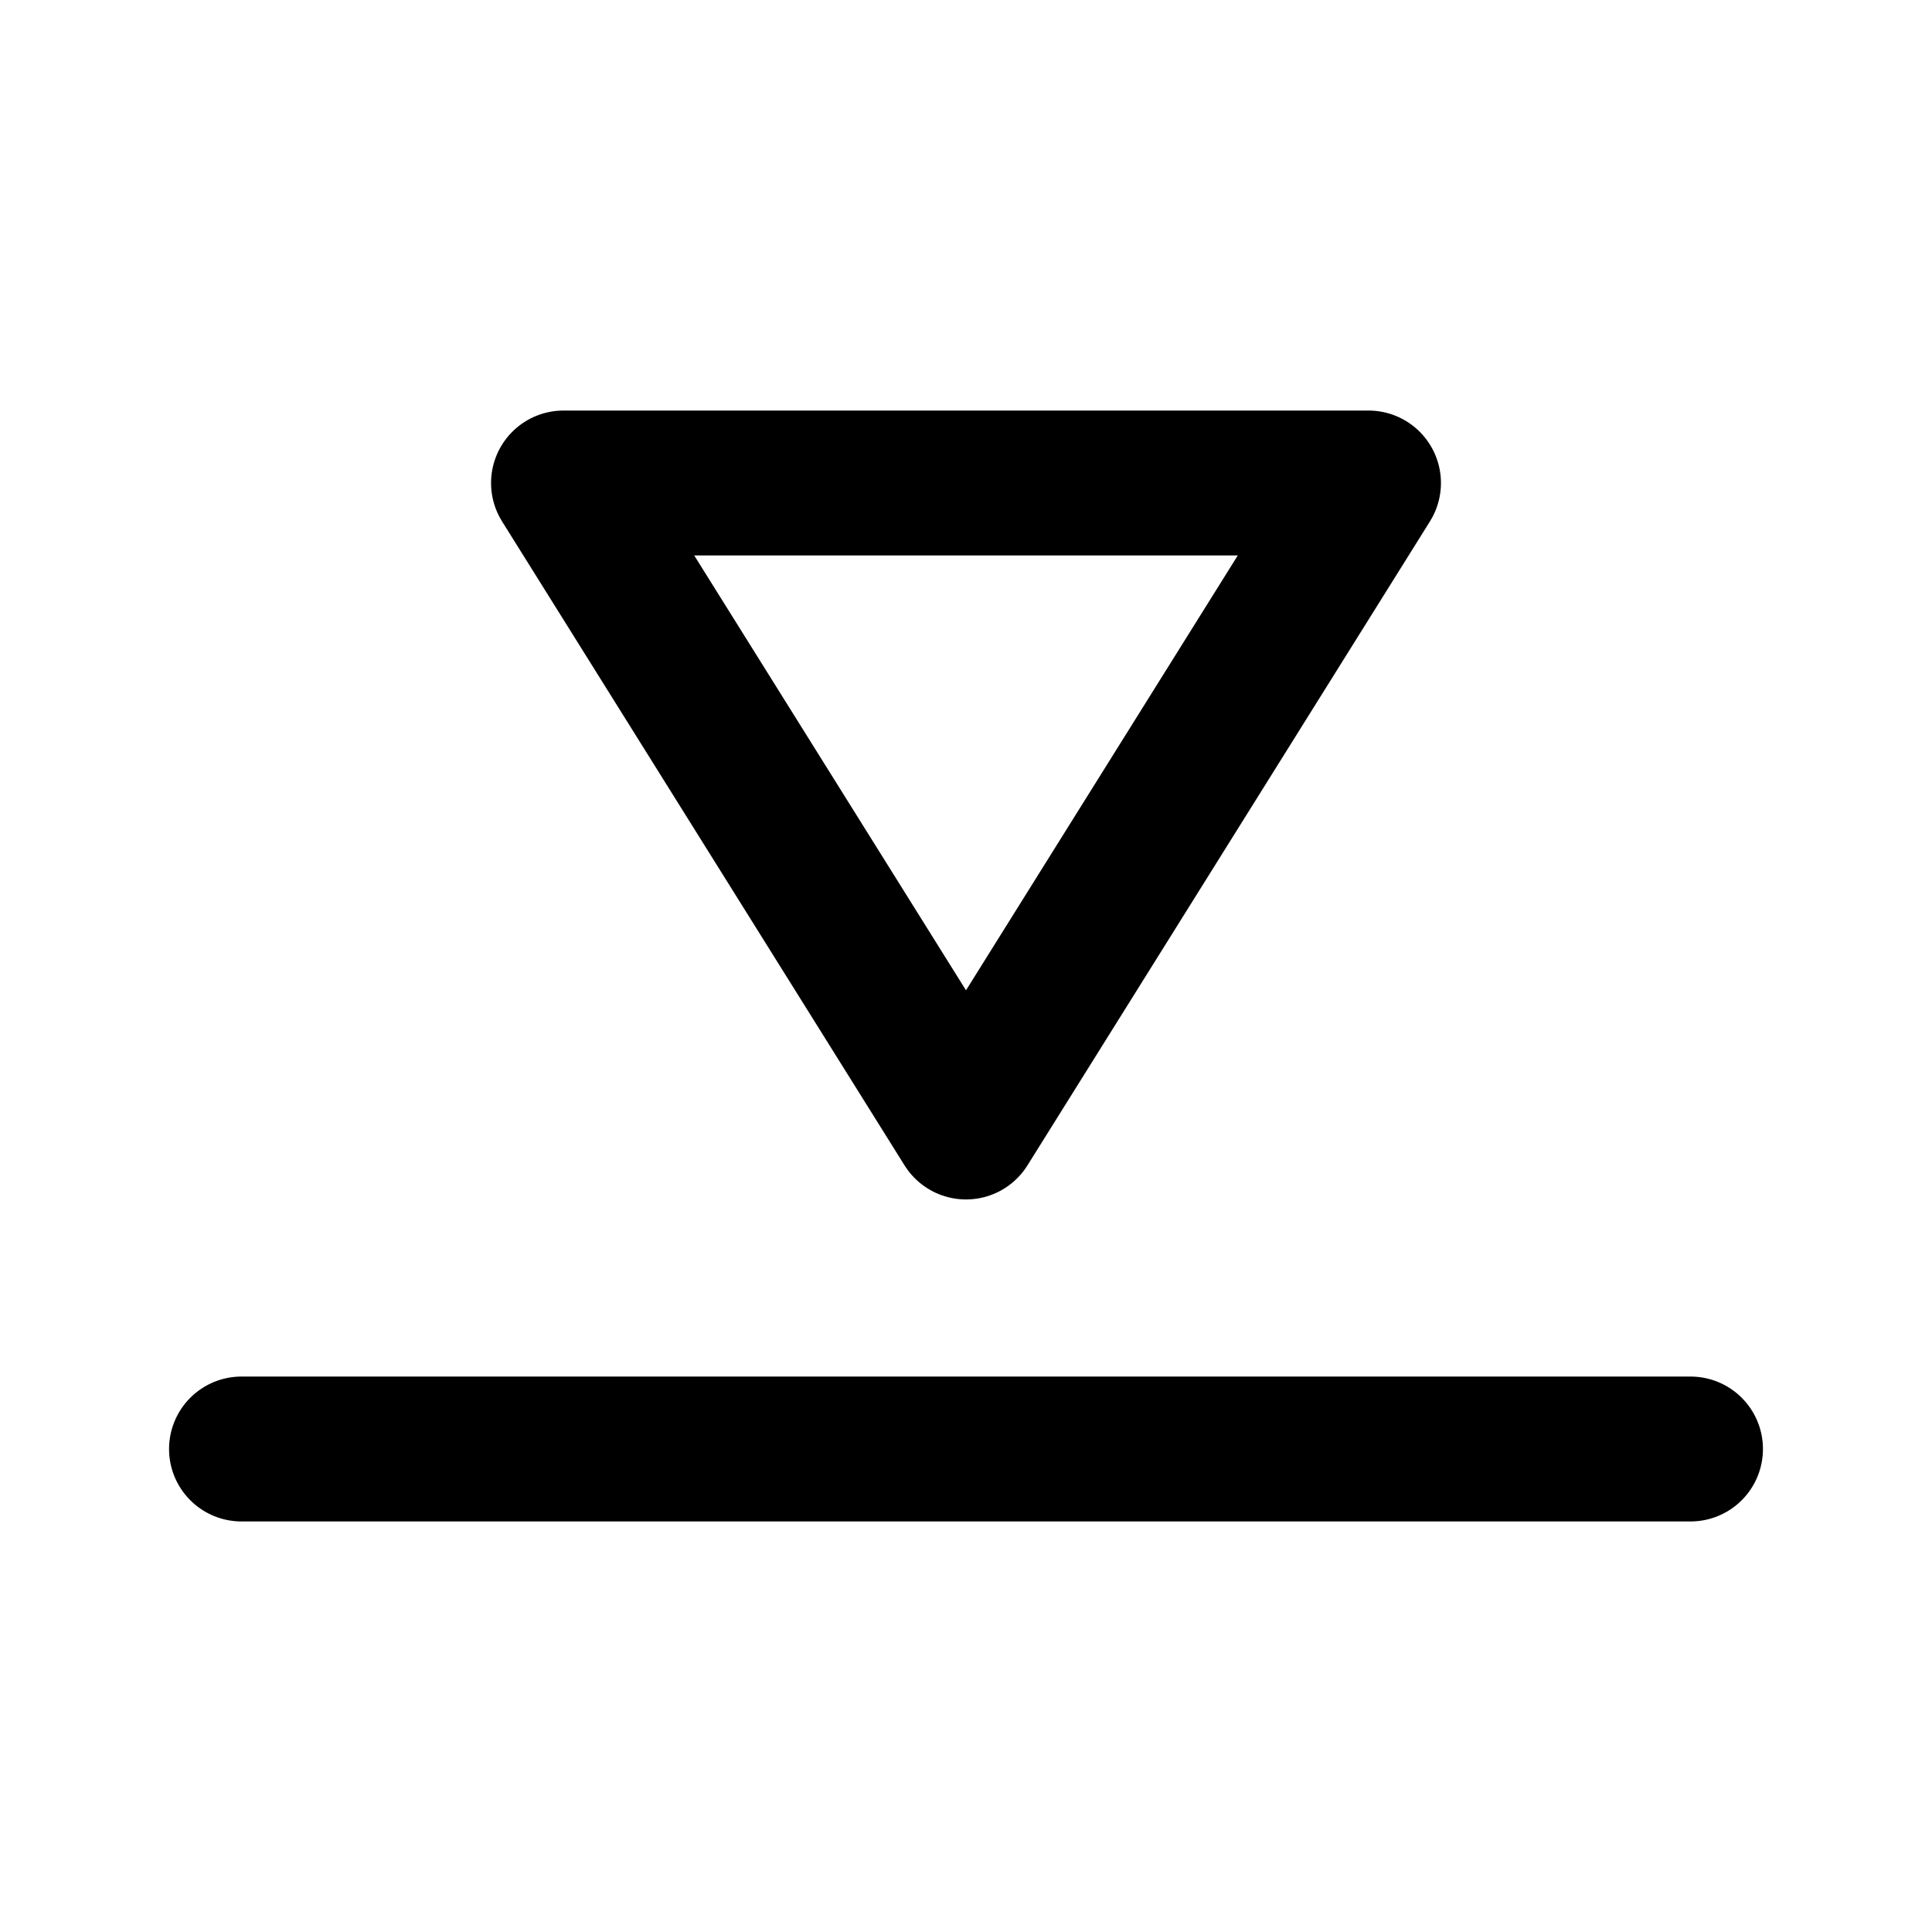
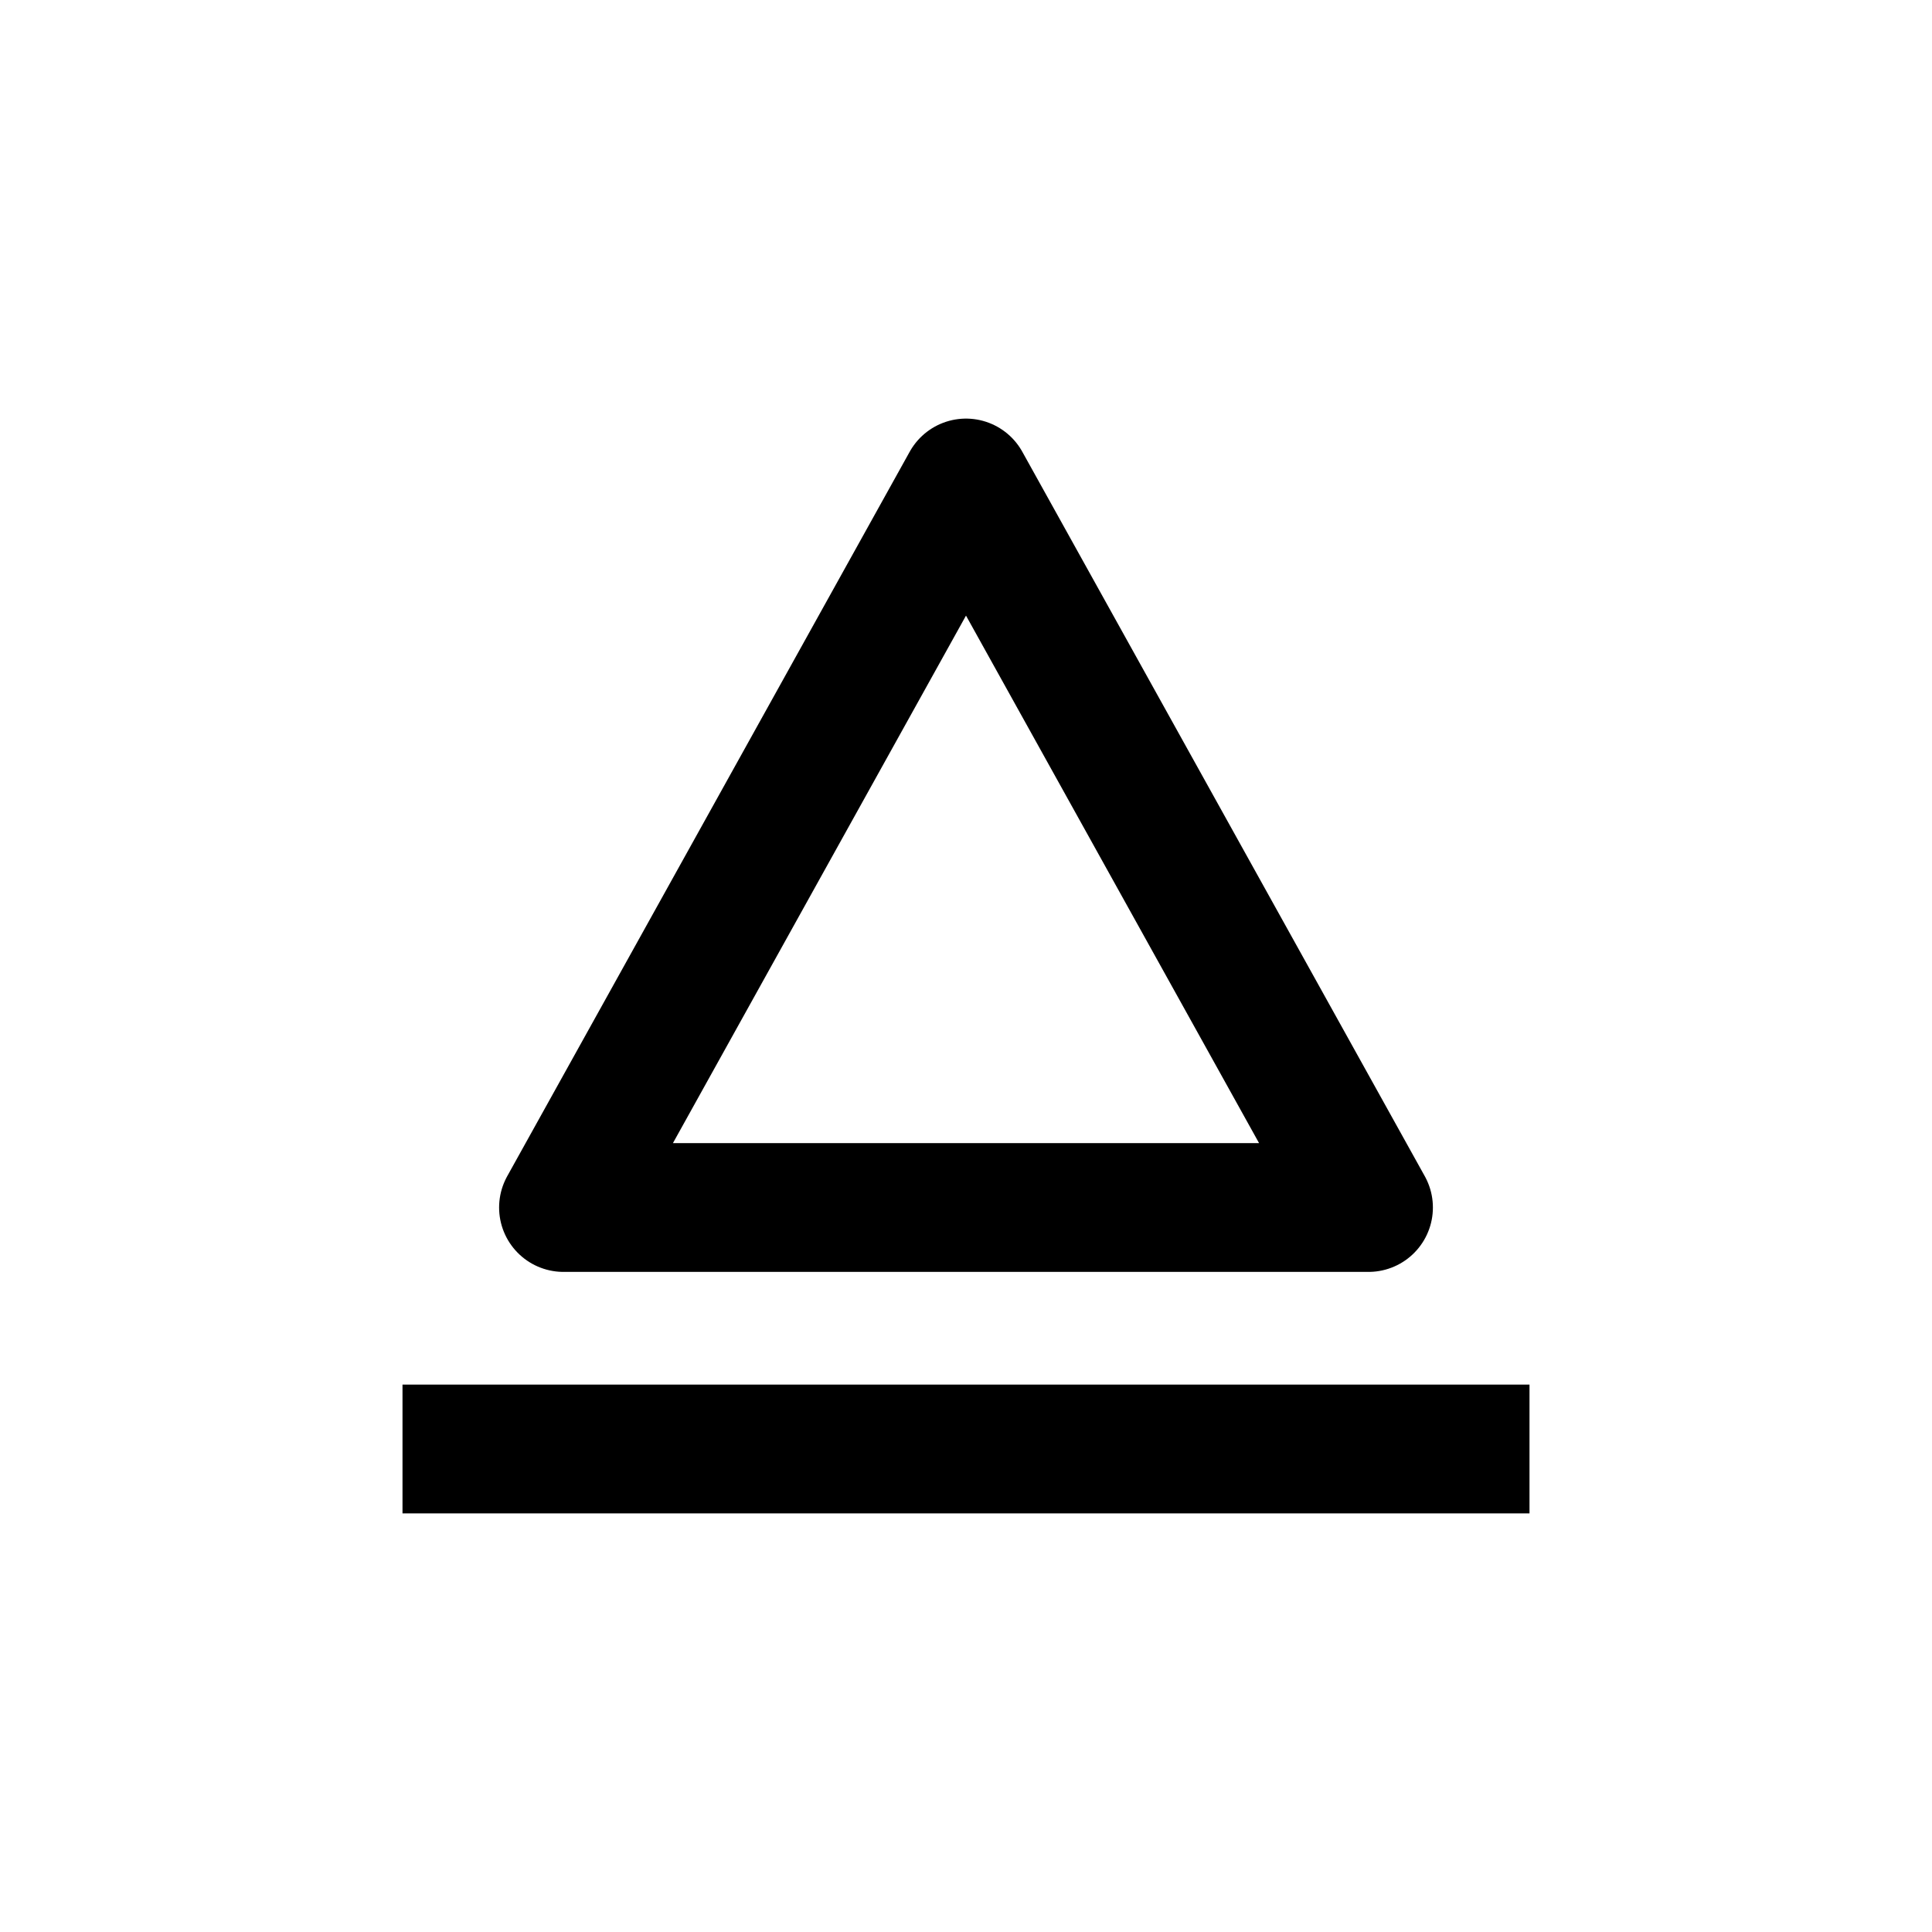
- <svg xmlns="http://www.w3.org/2000/svg" width="24" height="24" viewBox="0 0 24 24" fill="none" stroke="currentColor" stroke-width="1.8" stroke-linecap="round" stroke-linejoin="round">
-   <path d="M7 6h10l-5 8z" />
-   <path d="M3 18h18" />
+ <svg xmlns="http://www.w3.org/2000/svg" width="24" height="24" viewBox="0 0 24 24" fill="none" stroke="currentColor" stroke-width="1.6" stroke-linejoin="round">
+   <path d="M5 18h14M12 6l-5 9h10z" />
</svg>
